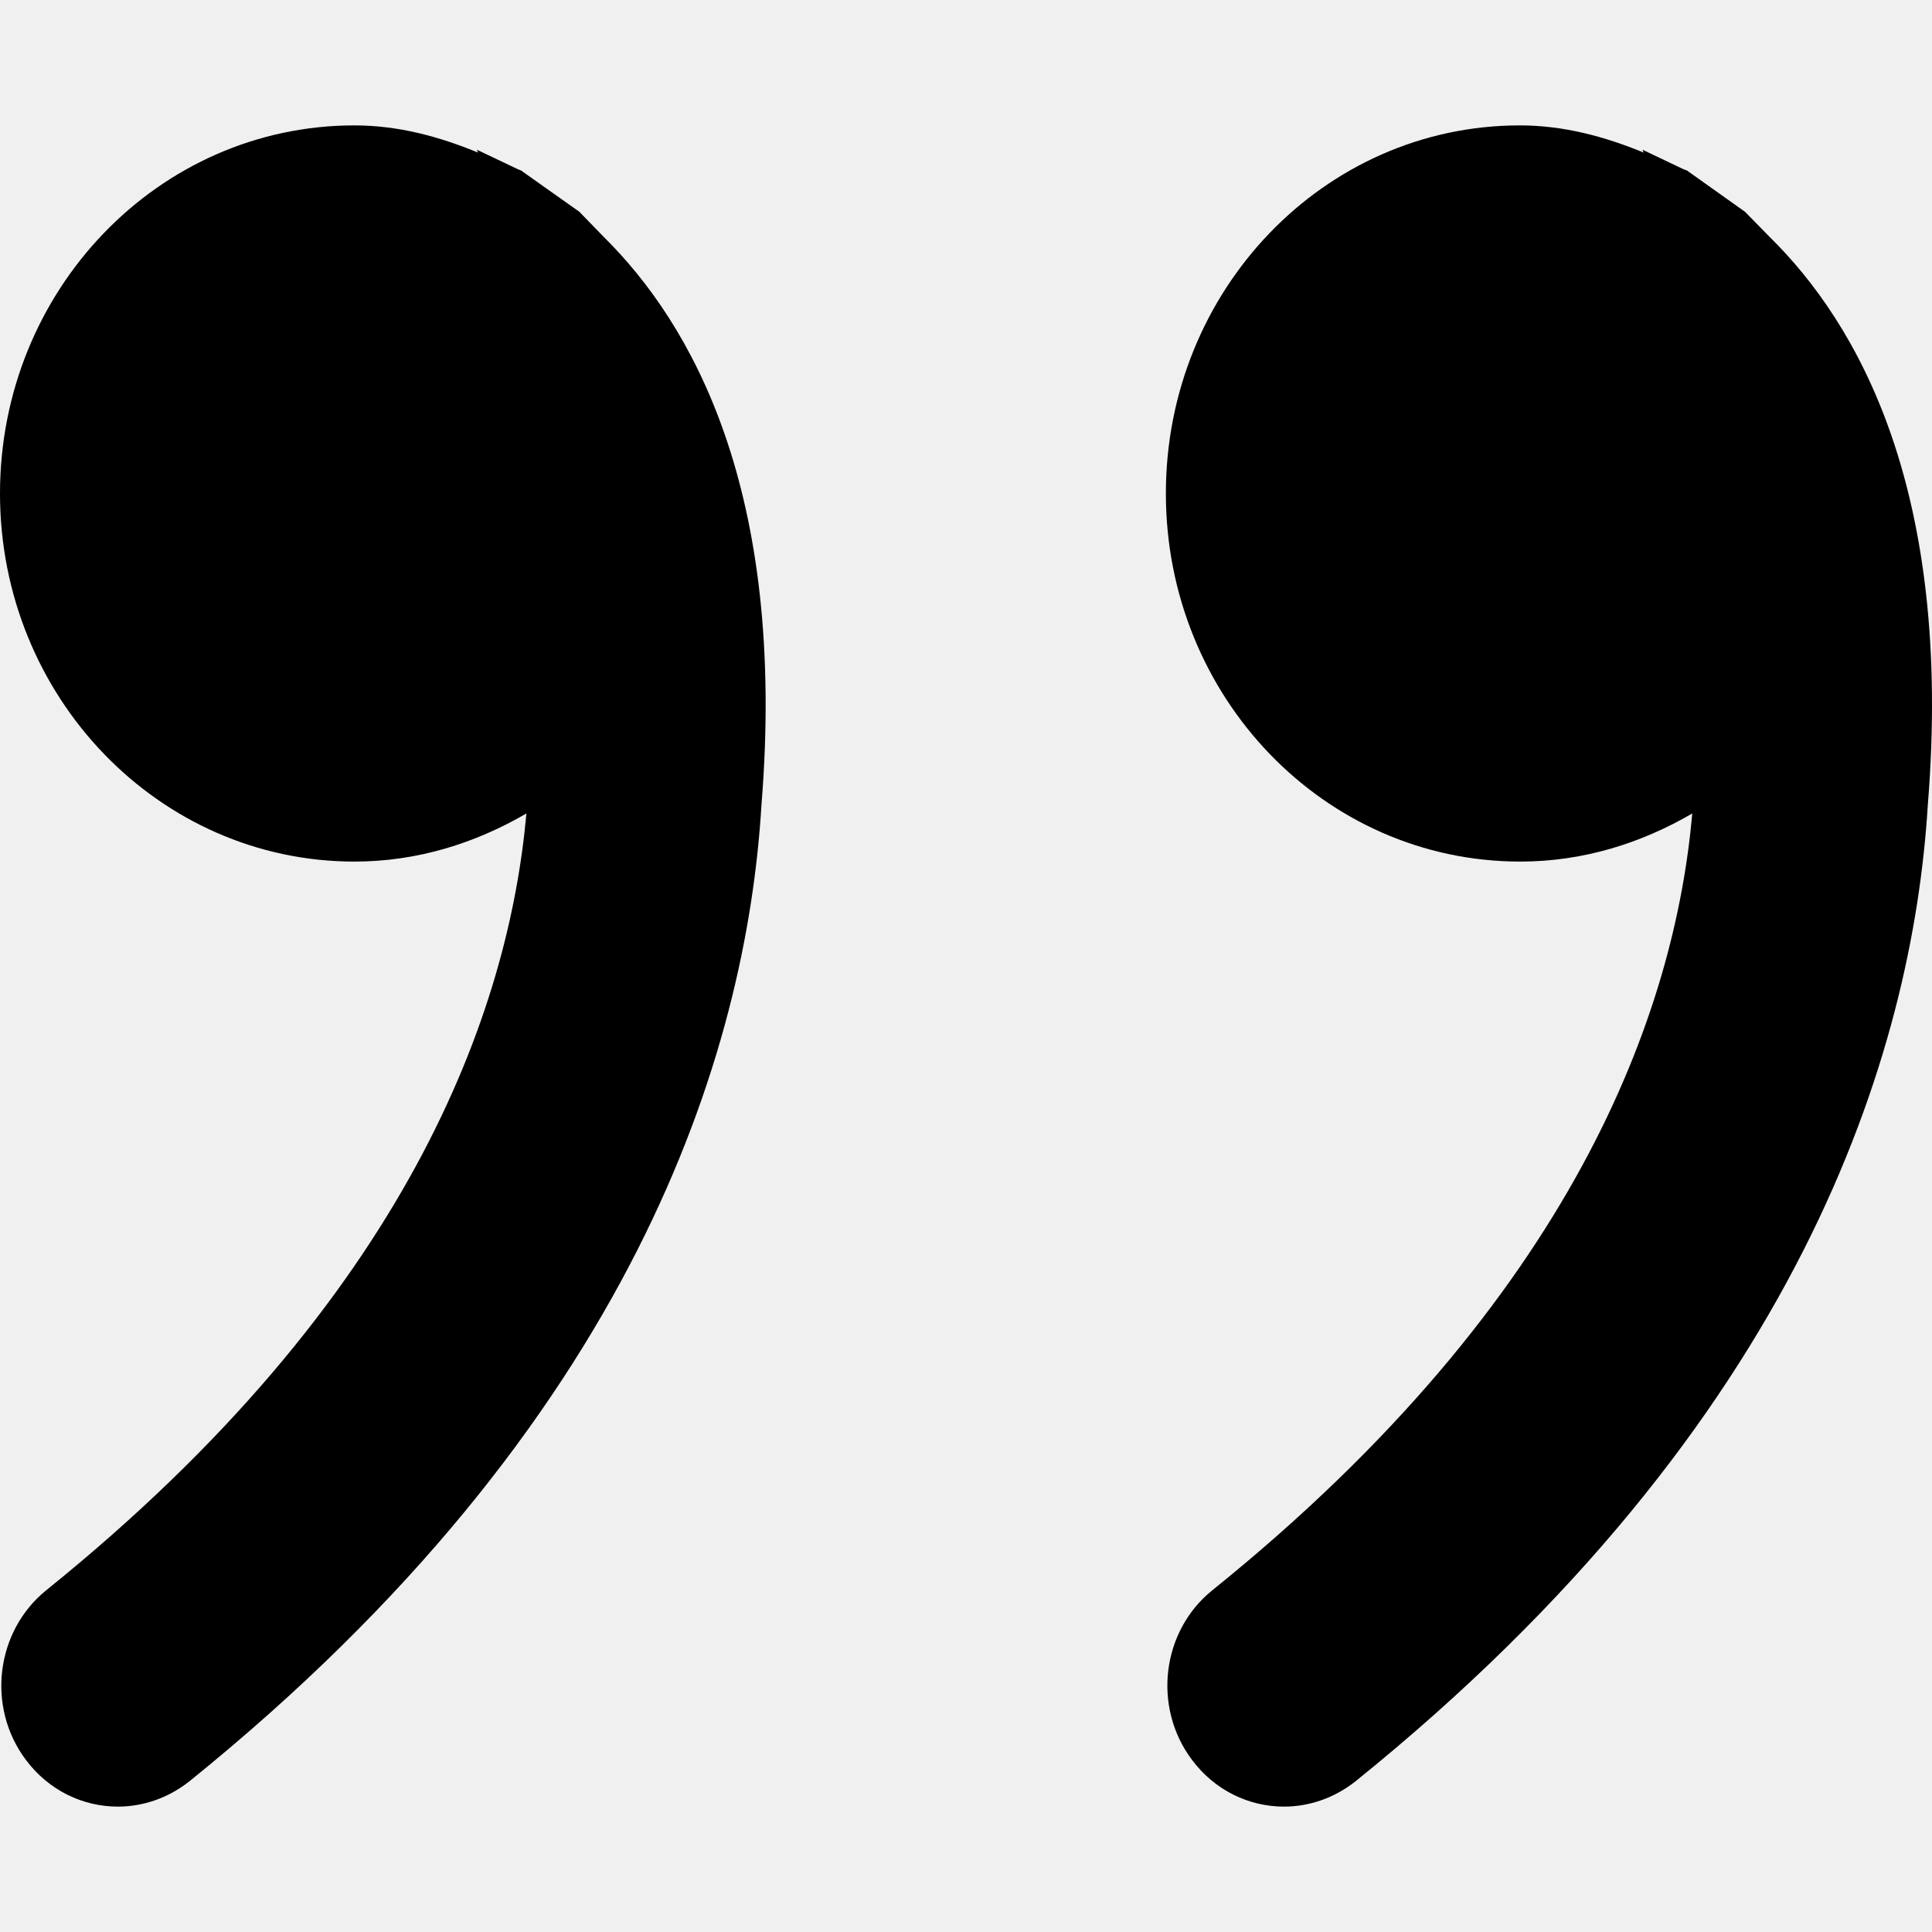
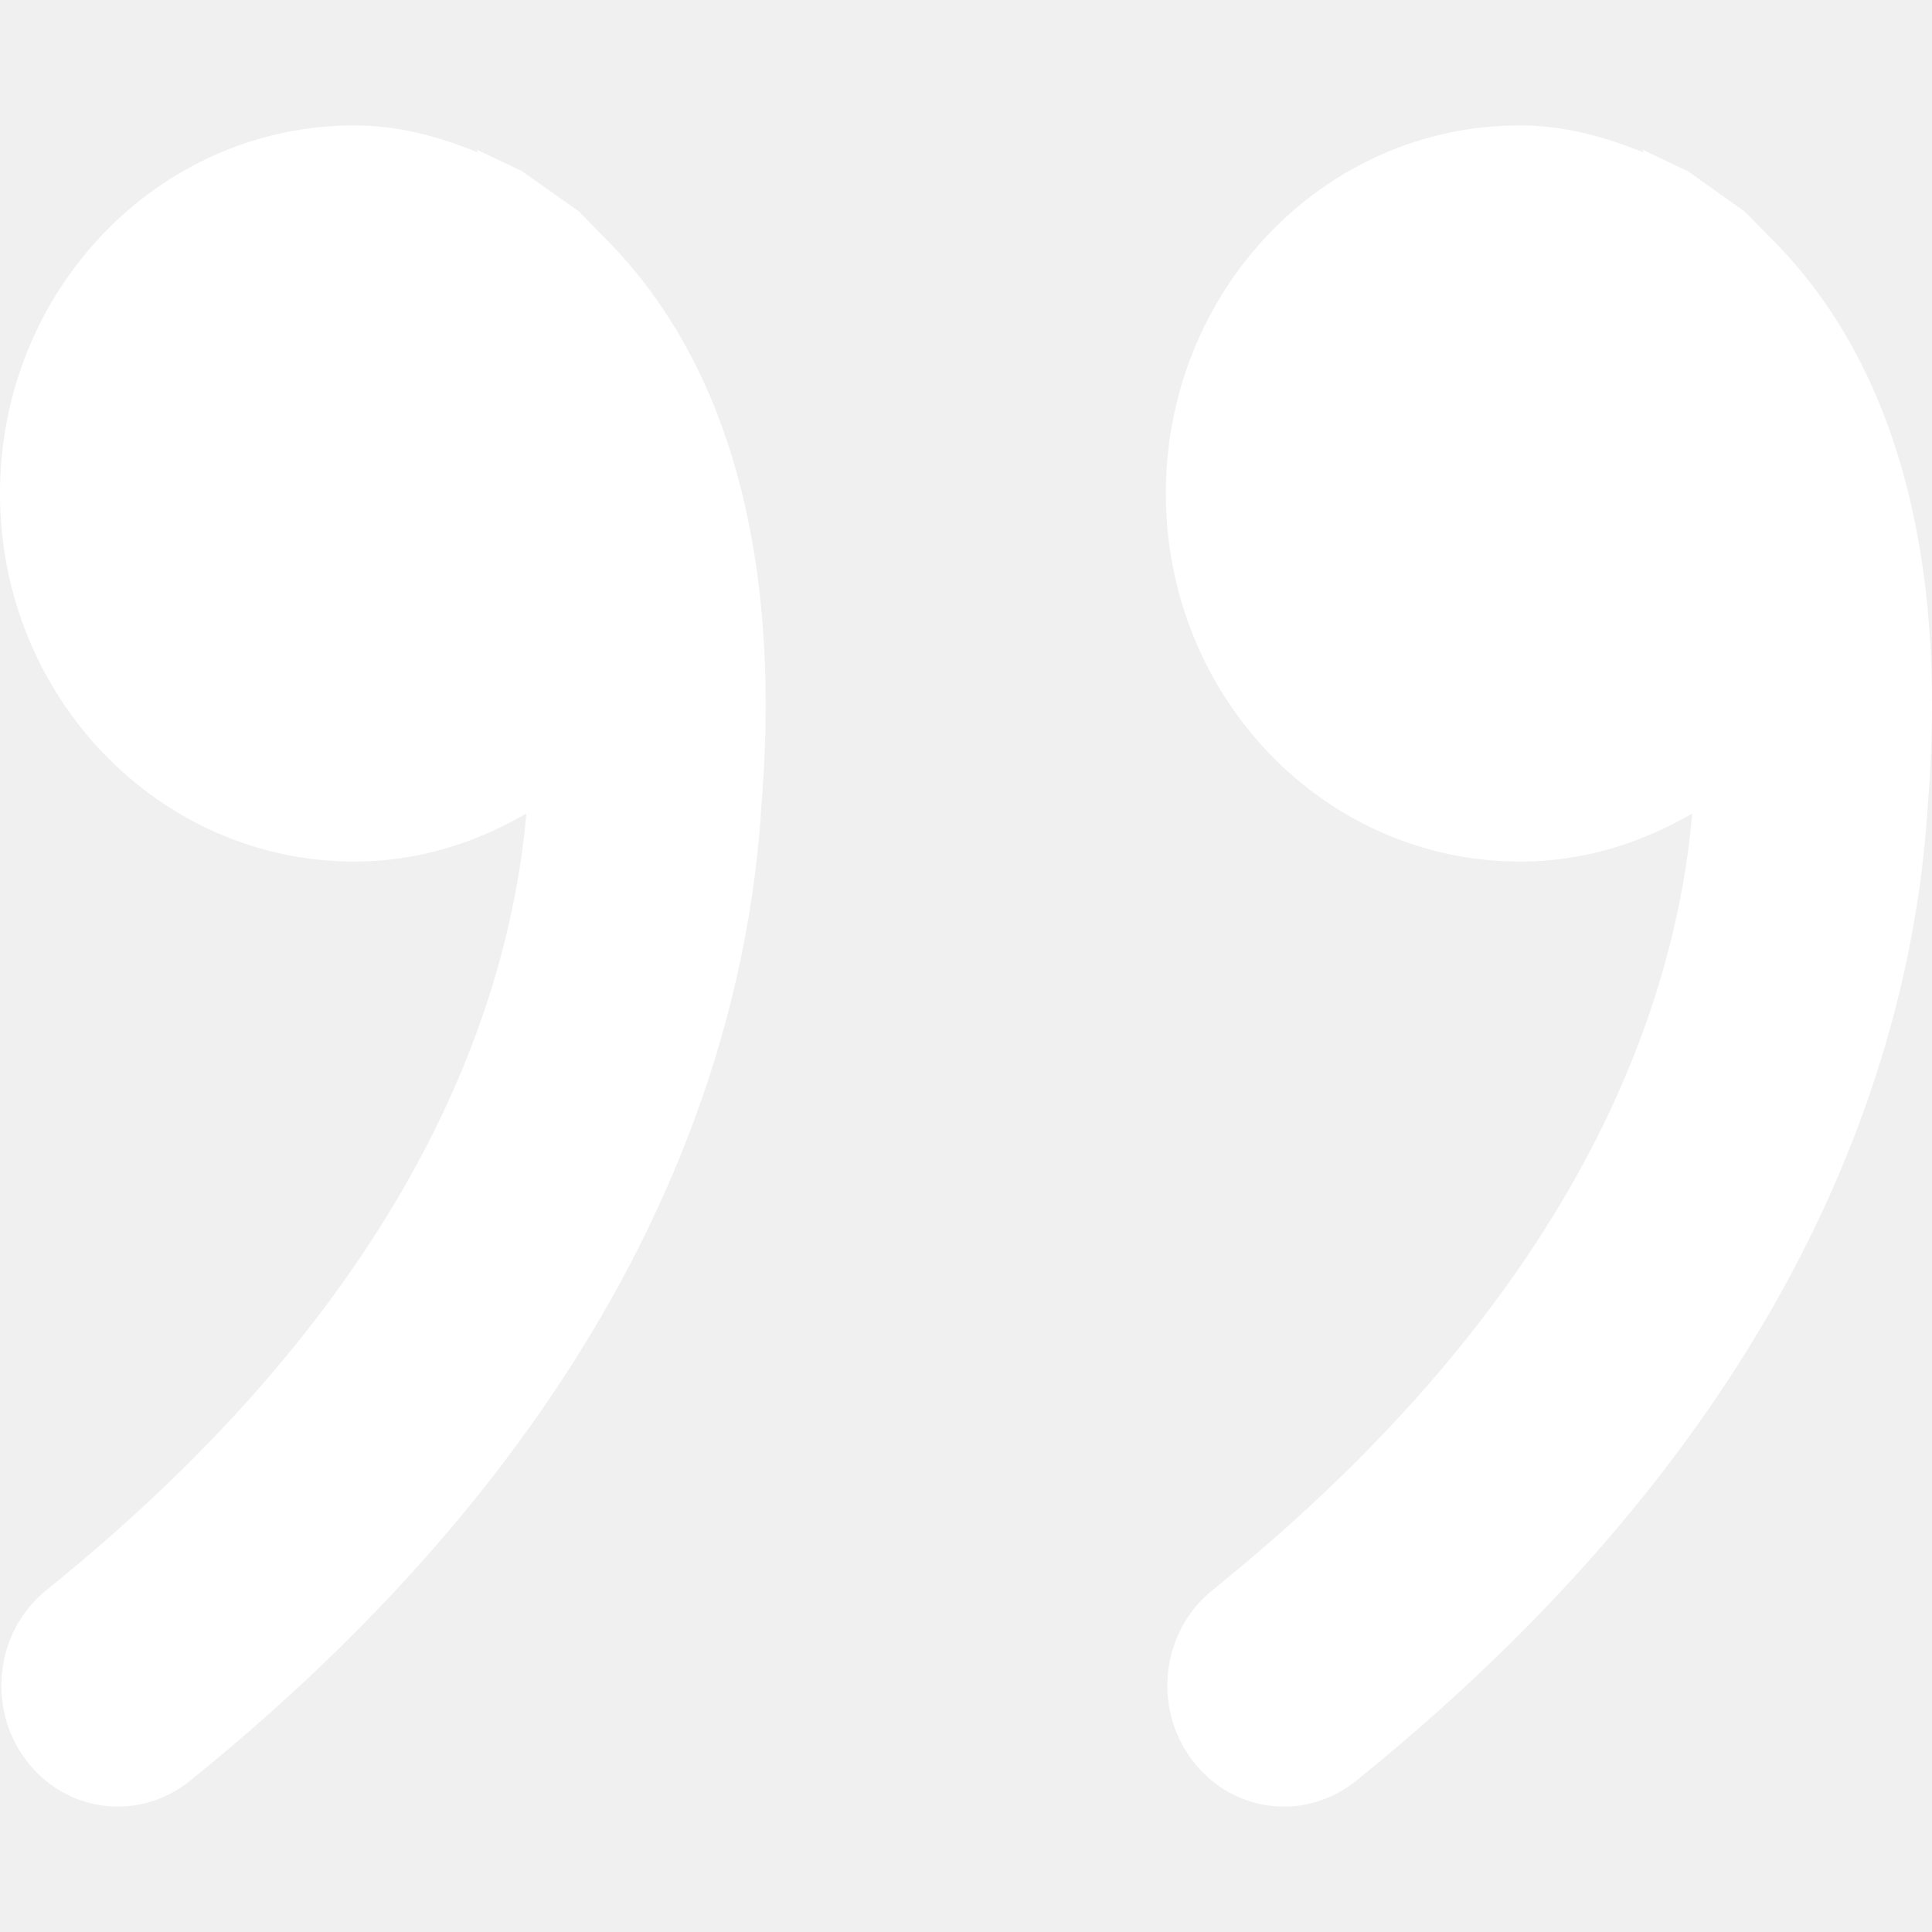
<svg xmlns="http://www.w3.org/2000/svg" version="1.1" id="Capa_1" x="0px" y="0px" viewBox="0 0 255.226 255.226" style="enable-background:new 0 0 255.226 255.226;" xml:space="preserve" width="512px" height="512px">
  <g>
    <g>
      <g>
        <g>
-           <path d="M76.532,27.975l-7.405-5.244l-0.254-0.191l-0.477-0.191l-5.403-2.574l0.159,0.381      c-5.117-2.098-10.488-3.591-16.336-3.591C20.945,16.565,0,38.336,0,65.192s20.976,48.627,46.816,48.627      c8.295,0,15.955-2.415,22.724-6.356c-2.32,25.998-15.415,63.915-63.406,102.594c-6.706,5.403-7.946,15.446-2.733,22.407      c3.051,4.1,7.596,6.198,12.173,6.198c3.305,0,6.611-1.112,9.439-3.337c58.893-47.547,73.608-96.364,75.579-128.973      c3.369-41.699-9.28-63.629-20.849-75.07L76.532,27.975z" />
-           <path d="M233.76,31.28l-3.242-3.305l-7.374-5.244l-0.254-0.191l-0.509-0.191l-5.403-2.574l0.159,0.381      c-5.117-2.098-10.52-3.591-16.368-3.591c-25.839,0-46.752,21.771-46.752,48.627s20.913,48.627,46.816,48.627      c8.295,0,15.955-2.415,22.724-6.356c-2.288,25.998-15.383,63.915-63.374,102.594c-6.738,5.403-7.946,15.446-2.733,22.407      c3.051,4.1,7.596,6.198,12.173,6.198c3.305,0,6.611-1.112,9.439-3.337c58.925-47.547,73.608-96.364,75.611-128.973      C258.042,64.652,245.393,42.722,233.76,31.28z" />
+           <path d="M76.532,27.975l-7.405-5.244l-0.254-0.191l-0.477-0.191l-5.403-2.574l0.159,0.381      c-5.117-2.098-10.488-3.591-16.336-3.591C20.945,16.565,0,38.336,0,65.192s20.976,48.627,46.816,48.627      c8.295,0,15.955-2.415,22.724-6.356c-2.32,25.998-15.415,63.915-63.406,102.594c-6.706,5.403-7.946,15.446-2.733,22.407      c3.051,4.1,7.596,6.198,12.173,6.198c3.305,0,6.611-1.112,9.439-3.337c58.893-47.547,73.608-96.364,75.579-128.973      c3.369-41.699-9.28-63.629-20.849-75.07L76.532,27.975z" fill="#fff" />
+           <path d="M233.76,31.28l-3.242-3.305l-7.374-5.244l-0.254-0.191l-0.509-0.191l-5.403-2.574l0.159,0.381      c-5.117-2.098-10.52-3.591-16.368-3.591c-25.839,0-46.752,21.771-46.752,48.627s20.913,48.627,46.816,48.627      c8.295,0,15.955-2.415,22.724-6.356c-2.288,25.998-15.383,63.915-63.374,102.594c-6.738,5.403-7.946,15.446-2.733,22.407      c3.051,4.1,7.596,6.198,12.173,6.198c3.305,0,6.611-1.112,9.439-3.337c58.925-47.547,73.608-96.364,75.611-128.973      C258.042,64.652,245.393,42.722,233.76,31.28z" fill="#fff" />
        </g>
      </g>
    </g>
  </g>
  <g>
</g>
  <g>
</g>
  <g>
</g>
  <g>
</g>
  <g>
</g>
  <g>
</g>
  <g>
</g>
  <g>
</g>
  <g>
</g>
  <g>
</g>
  <g>
</g>
  <g>
</g>
  <g>
</g>
  <g>
</g>
  <g>
</g>
</svg>
